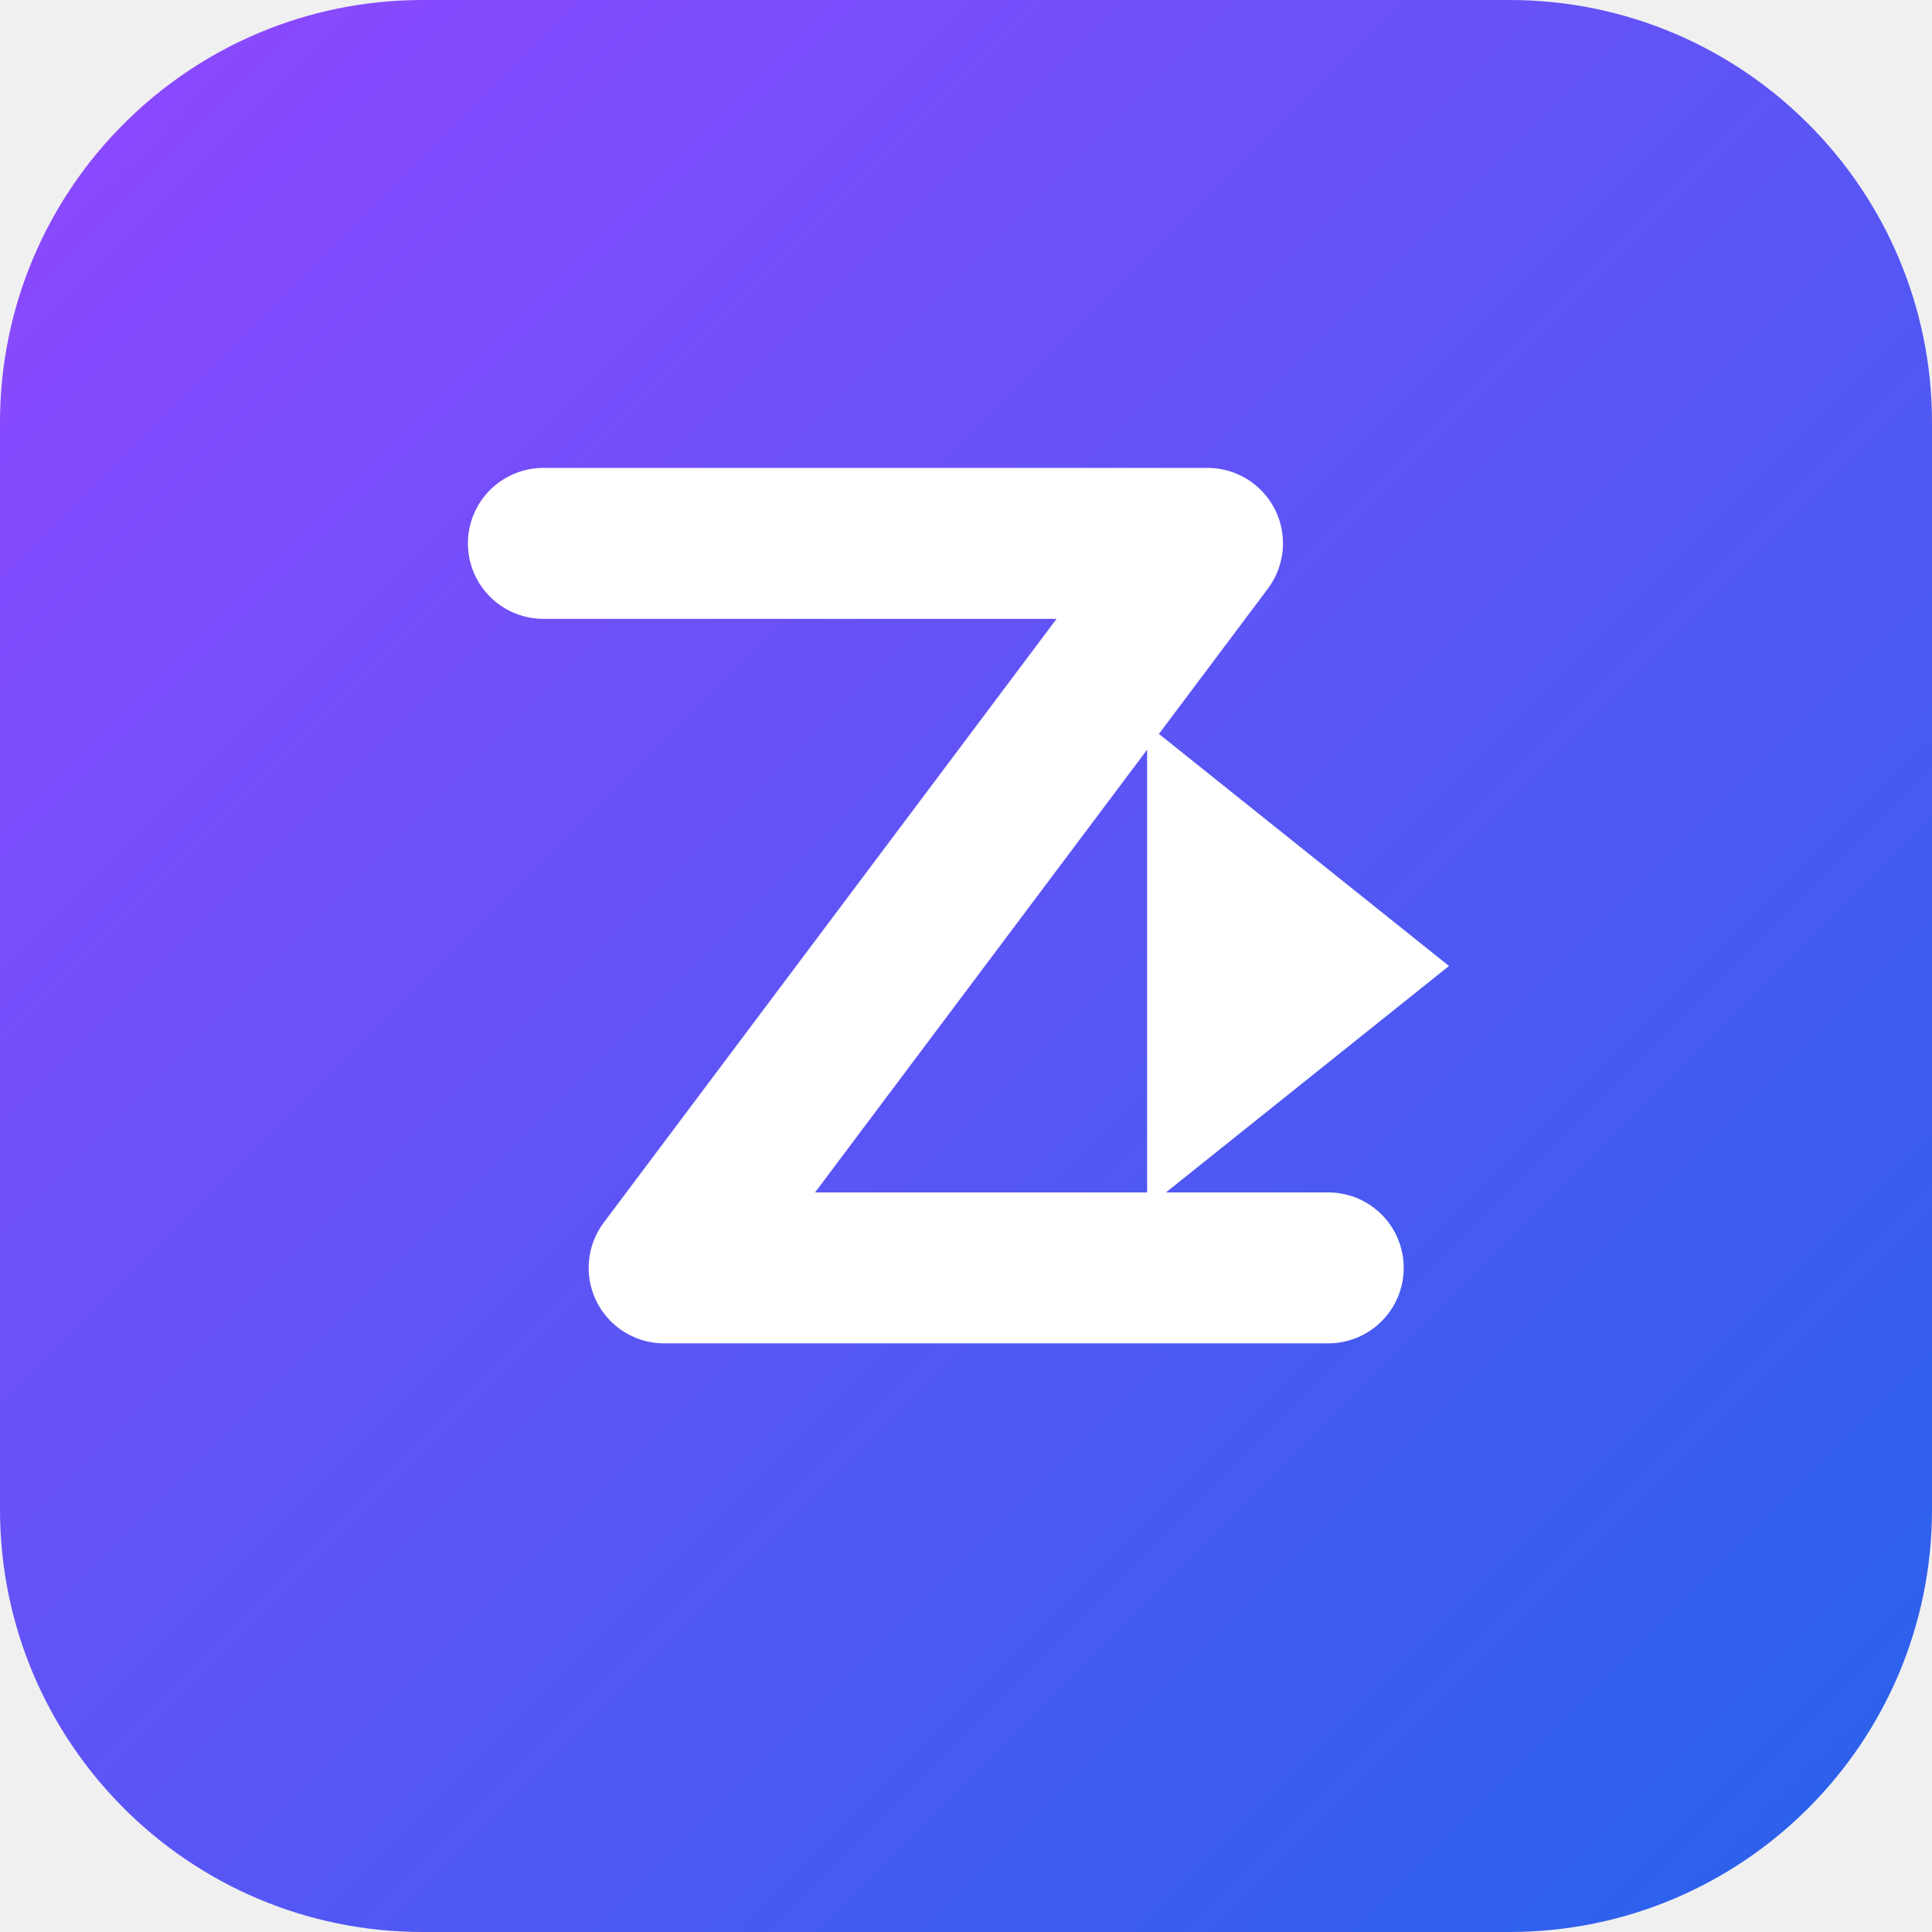
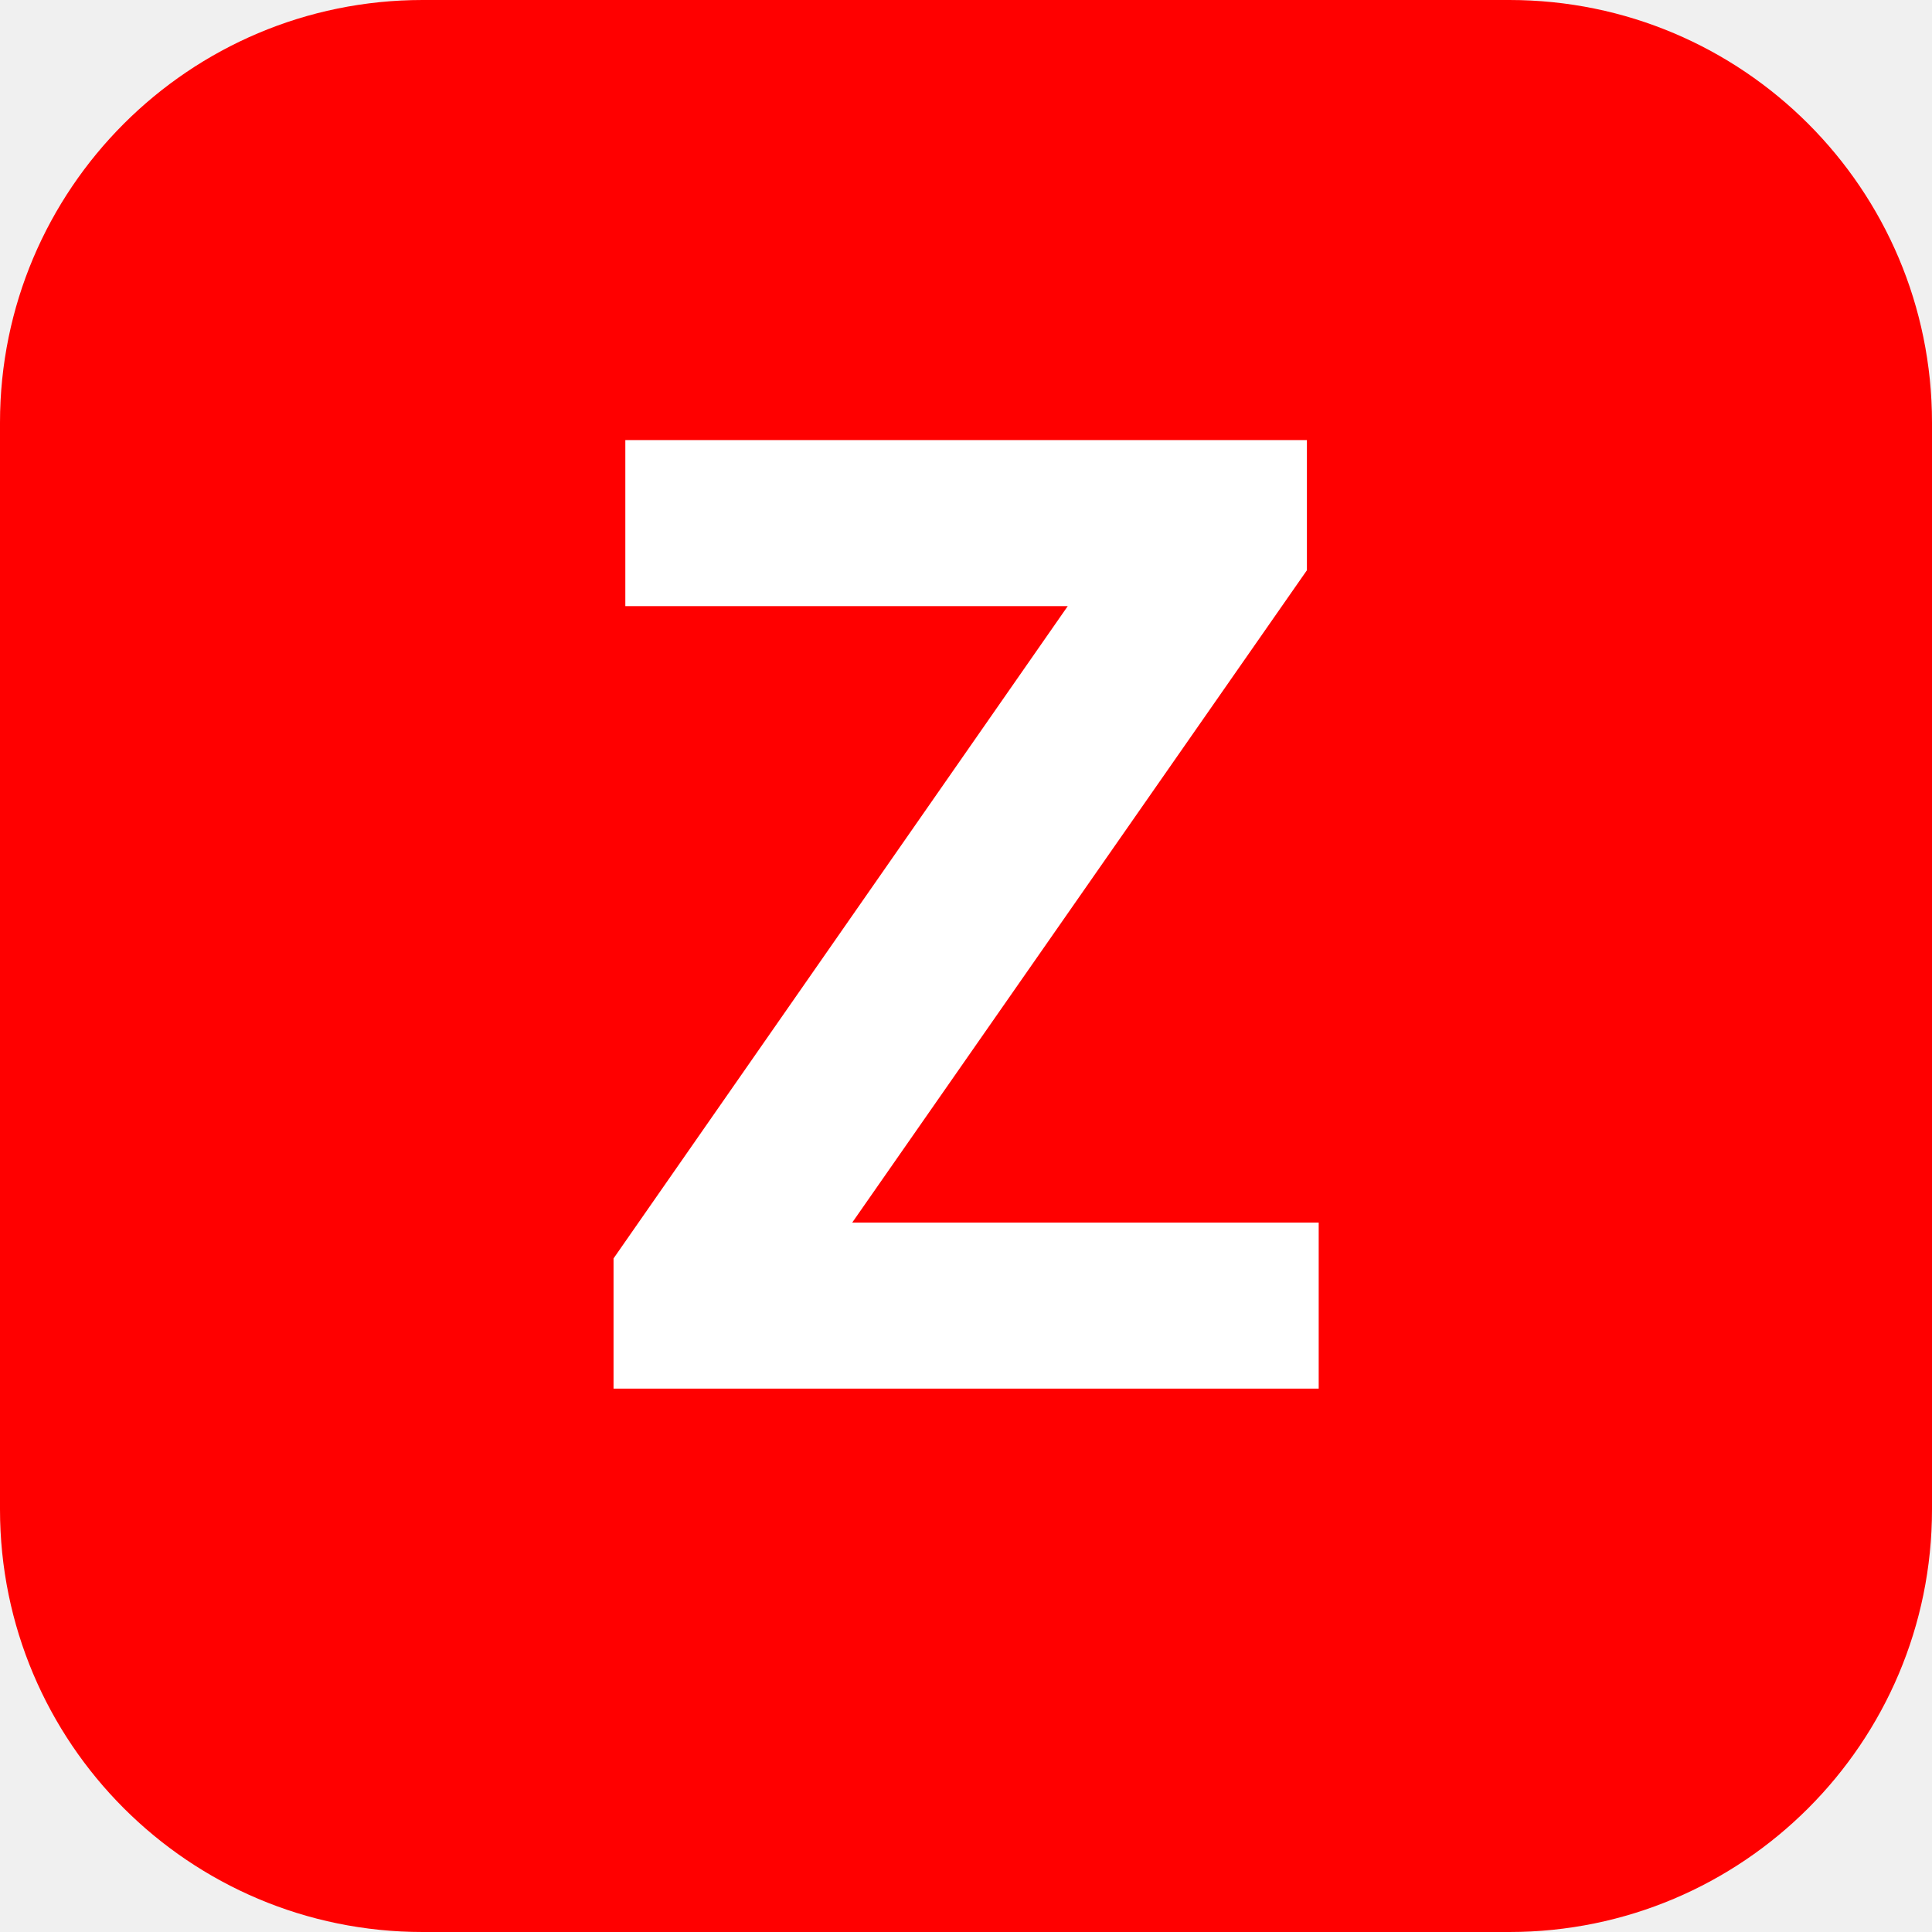
<svg xmlns="http://www.w3.org/2000/svg" viewBox="0 0 64 64">
-   <defs>
-     <linearGradient id="bg" x1="0%" y1="0%" x2="100%" y2="100%">
-       <stop offset="0%" style="stop-color:#9147ff" />
-       <stop offset="100%" style="stop-color:#2563eb" />
-     </linearGradient>
-   </defs>
-   <rect width="64" height="64" rx="14" fill="url(#bg)" />
-   <path d="M18 18h22l-18 24h22" fill="none" stroke="white" stroke-width="5" stroke-linecap="round" stroke-linejoin="round" />
-   <polygon points="38,24 48,32 38,40" fill="white" />
+   <rect width="64" height="64" rx="14" fill="#FF0000" />
+   <text x="32" y="46" text-anchor="middle" font-family="Arial Black, Impact, sans-serif" font-weight="900" font-size="44" fill="white" letter-spacing="-2">Z</text>
</svg>
